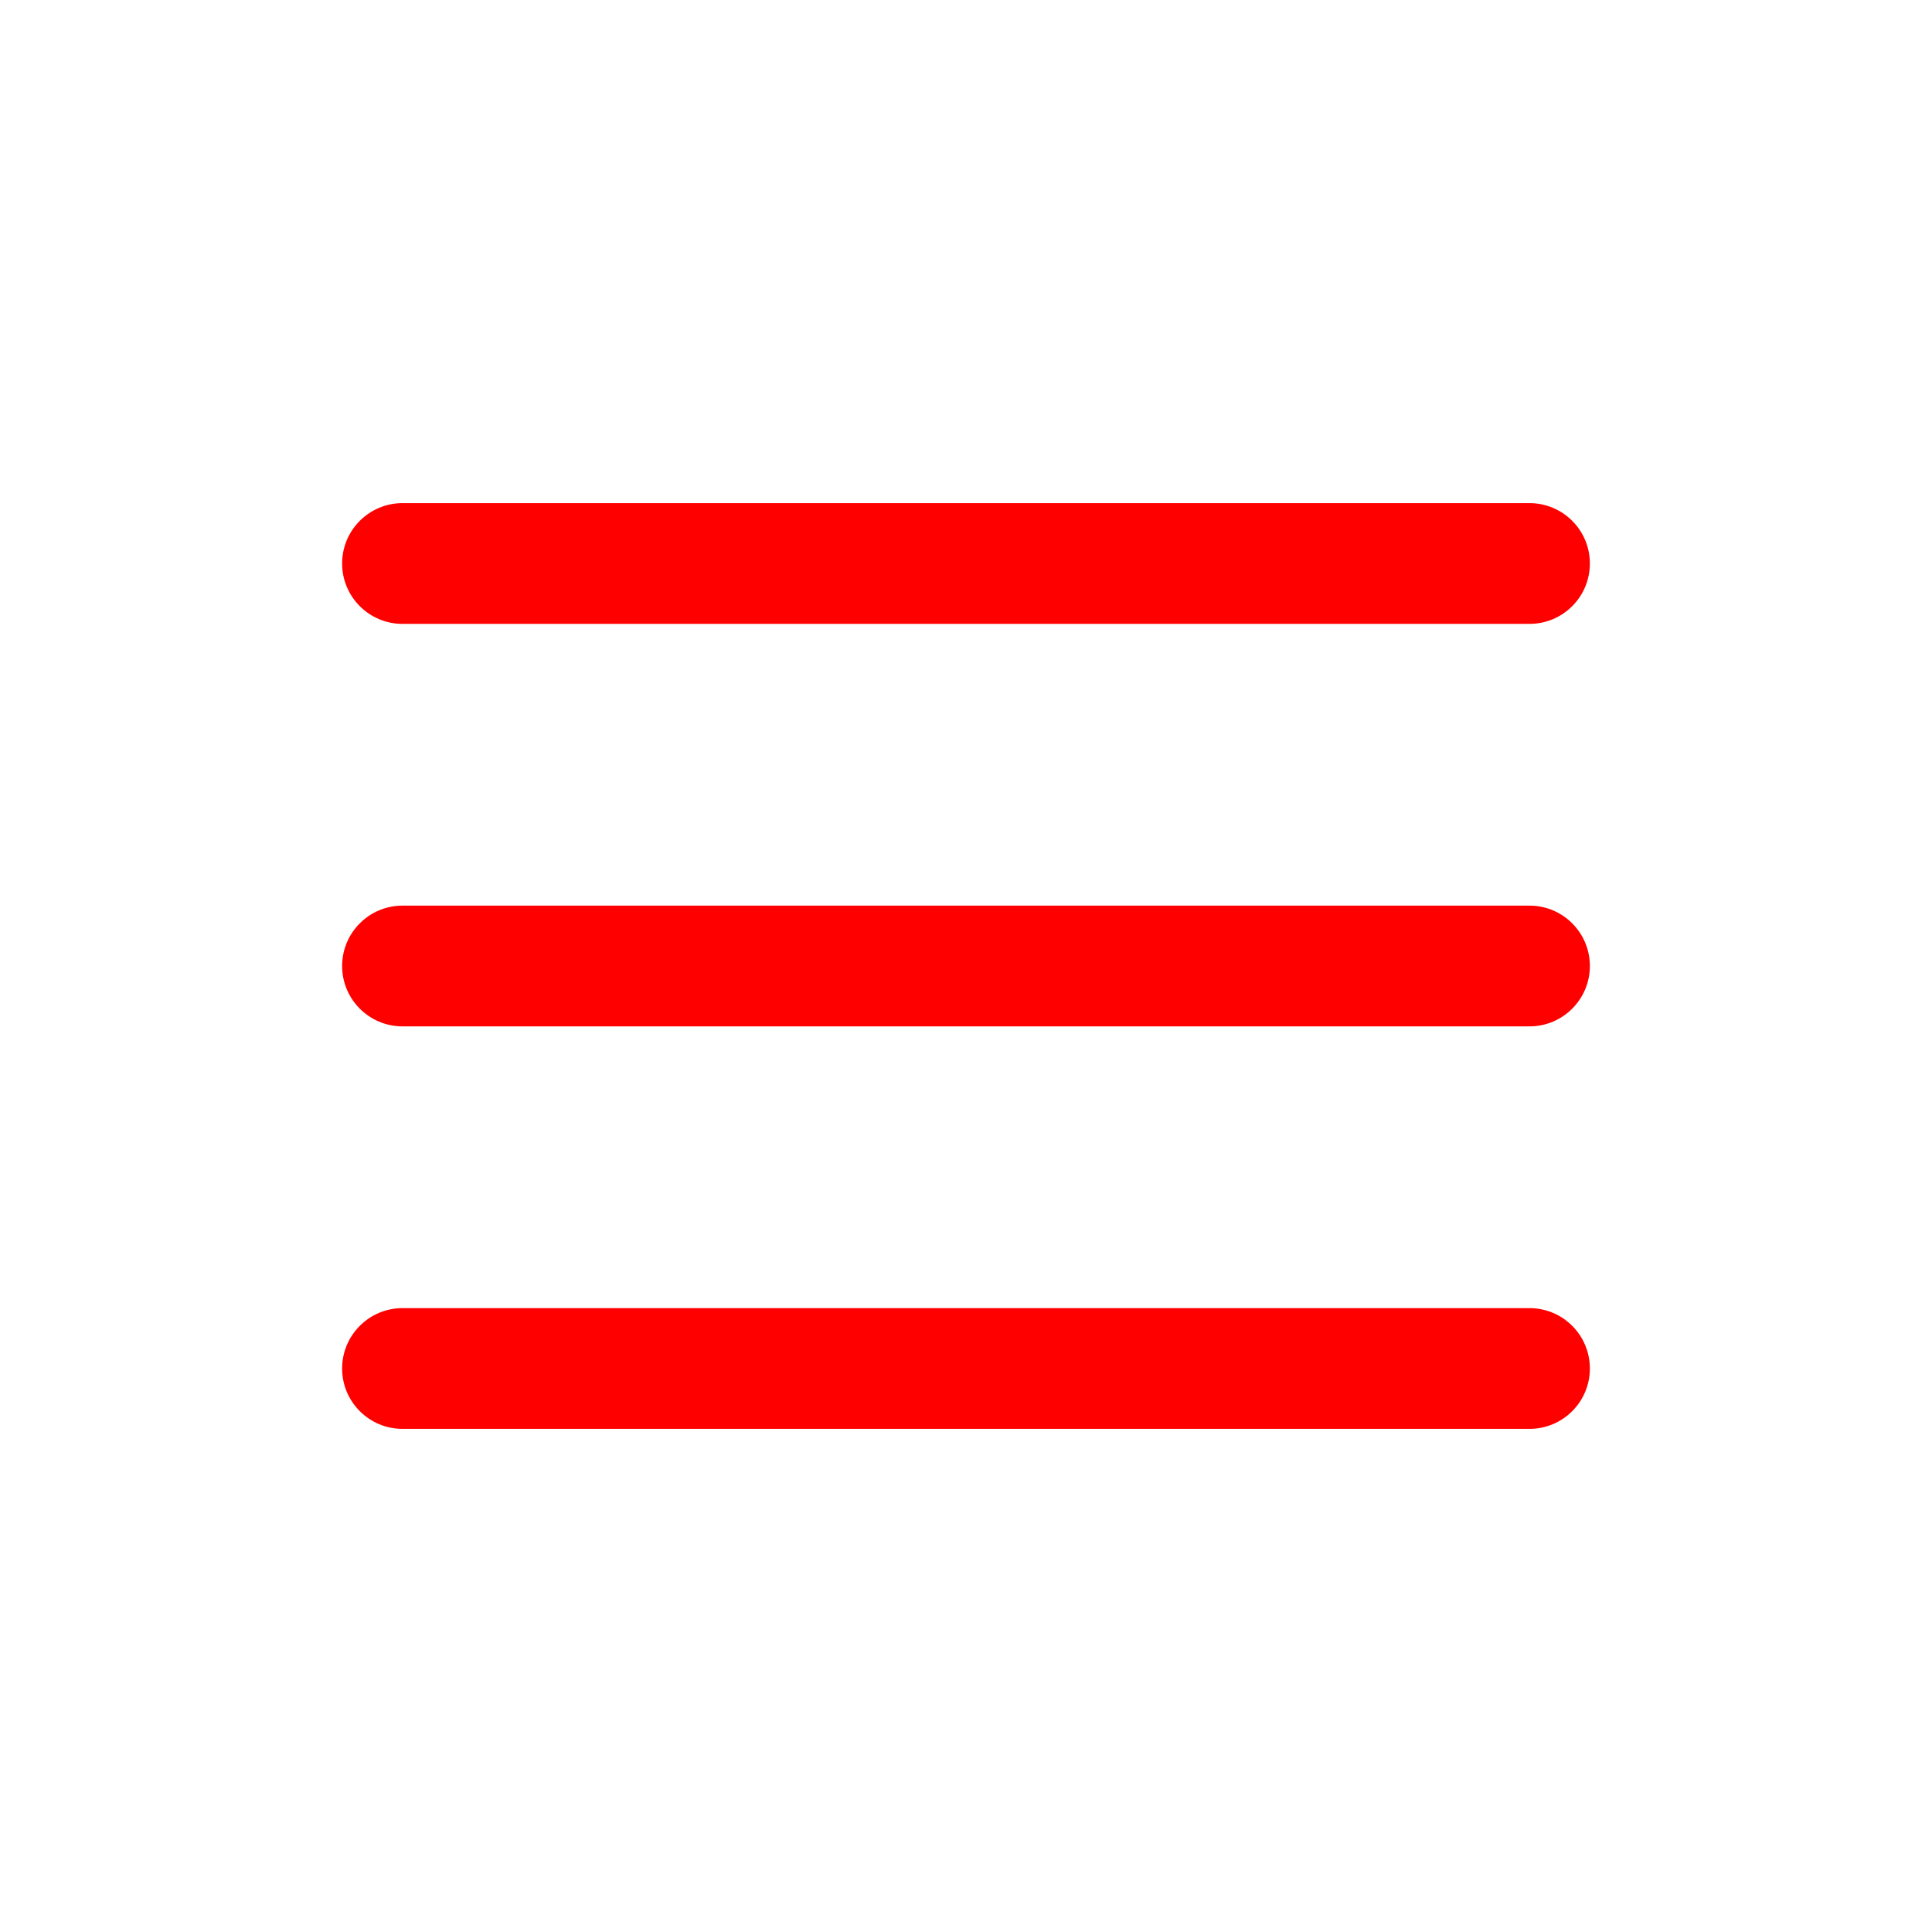
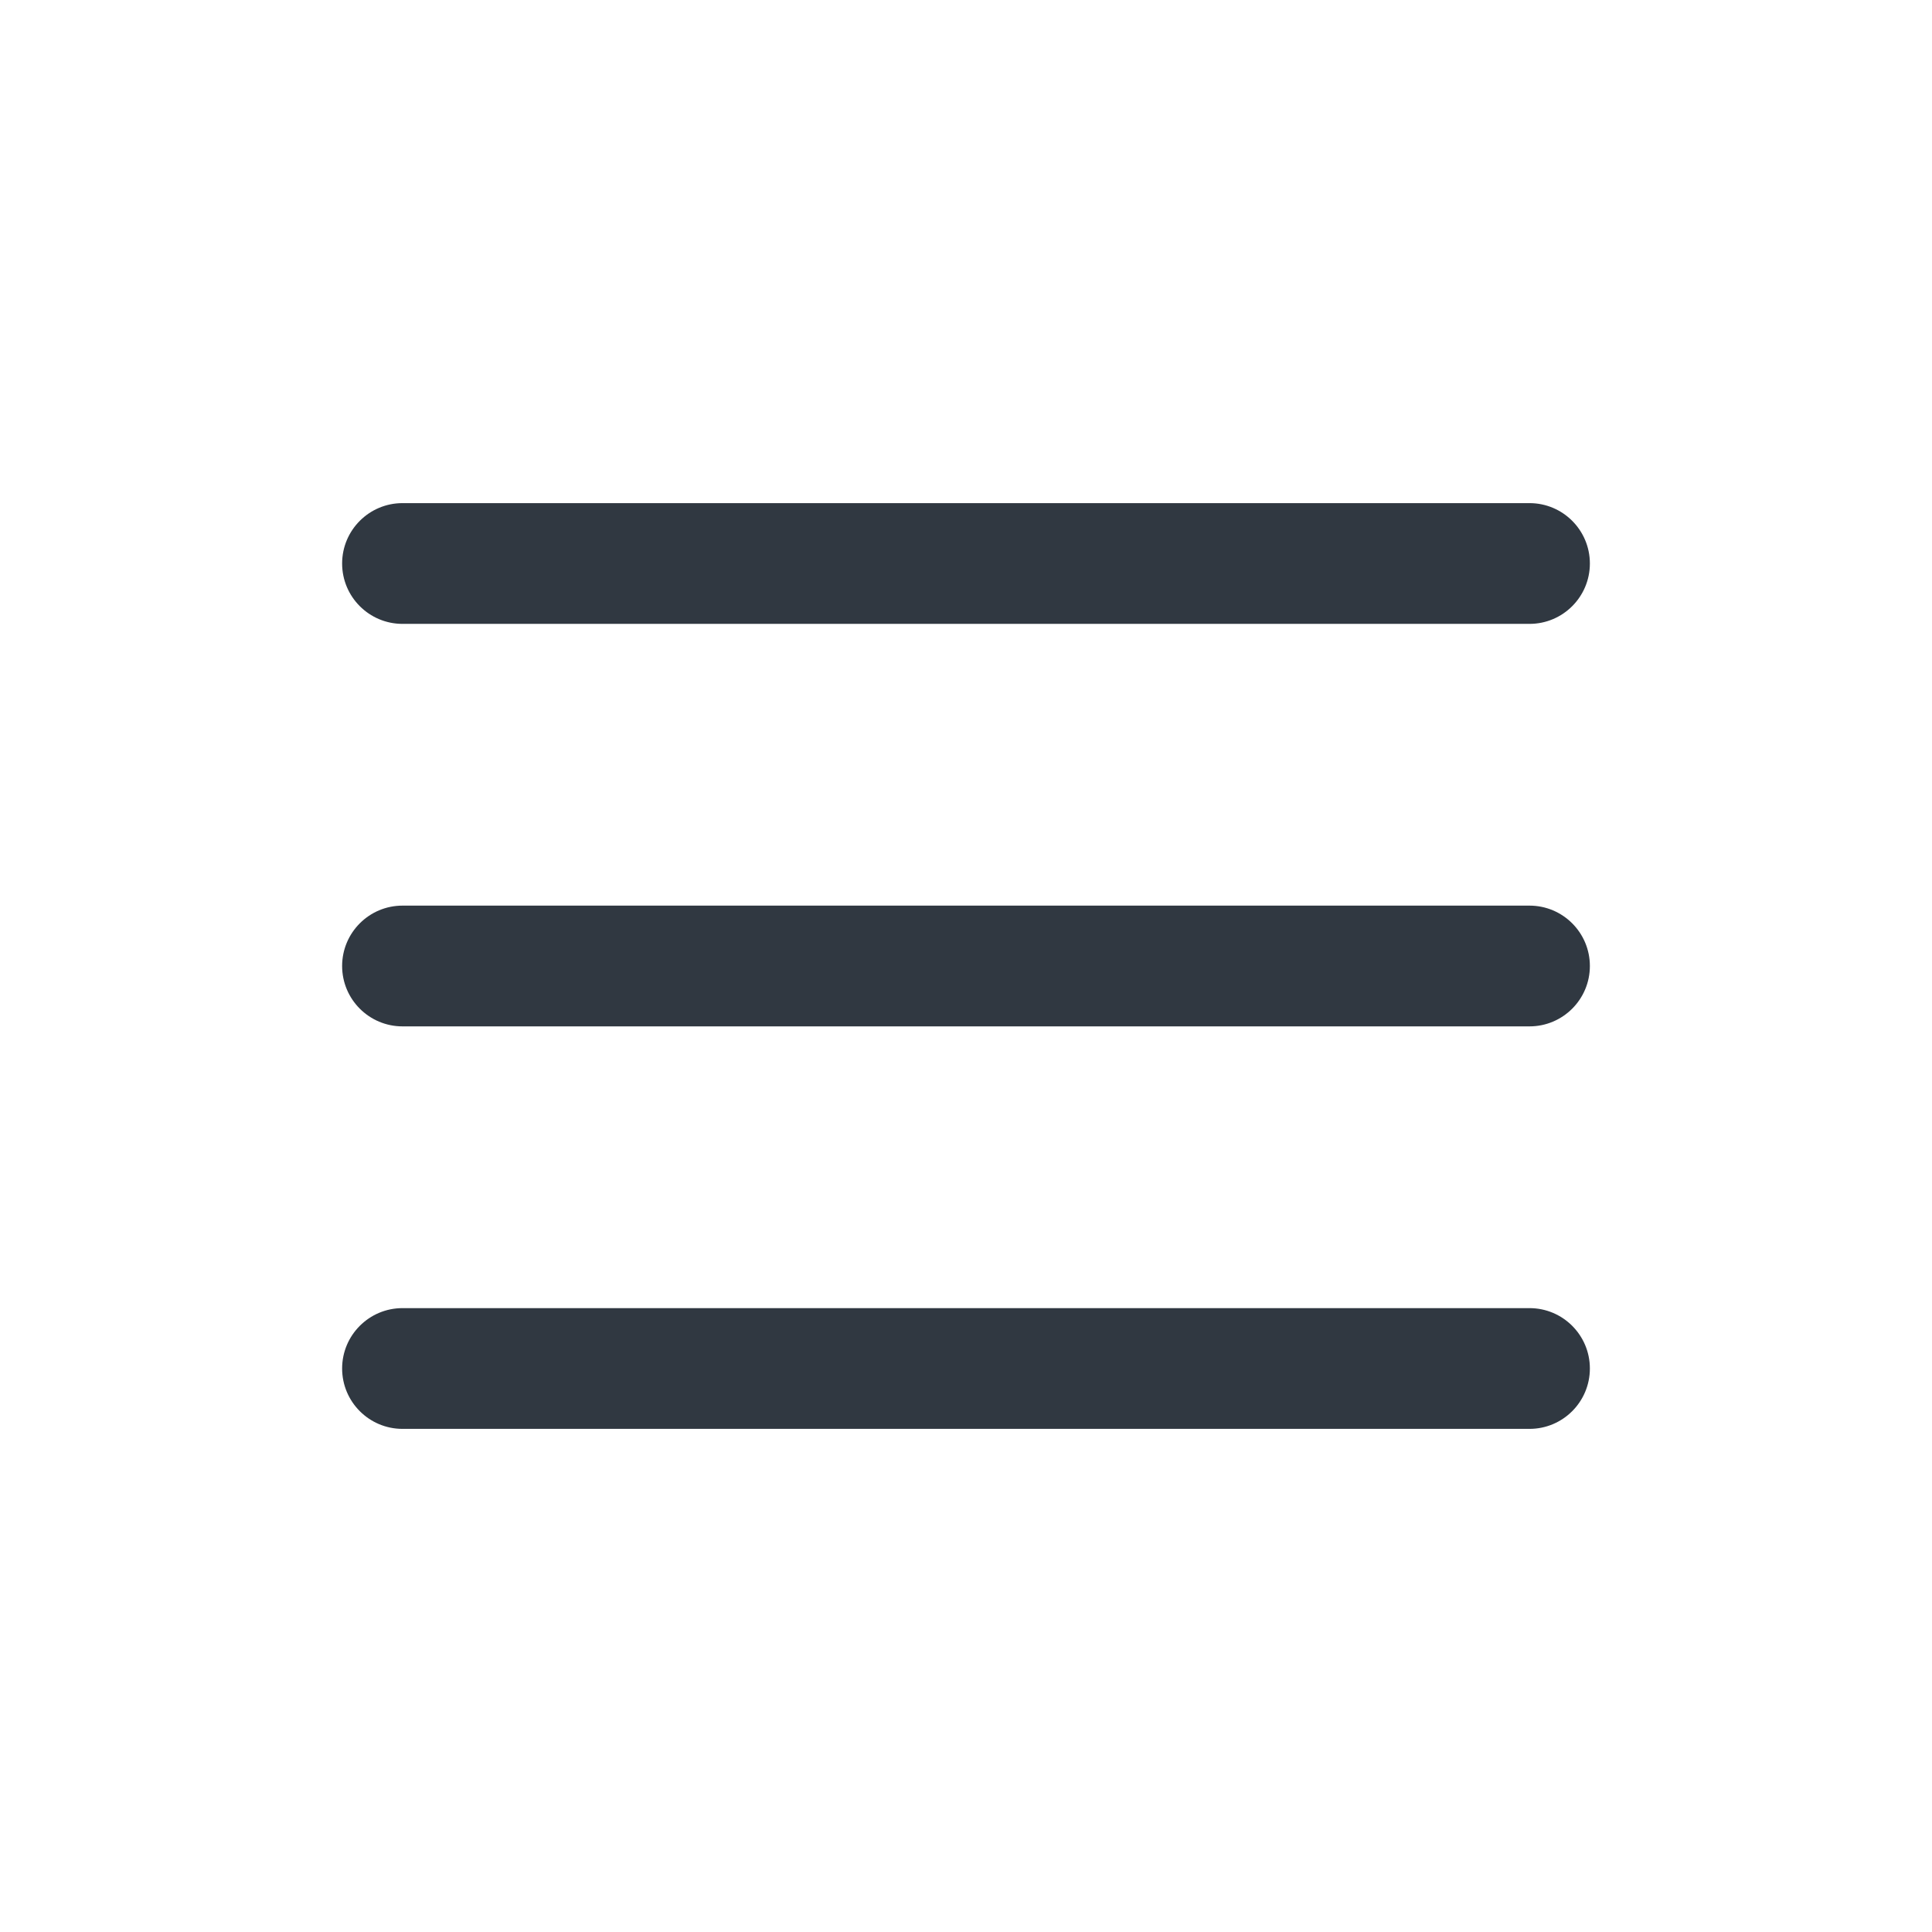
<svg xmlns="http://www.w3.org/2000/svg" width="24" height="24" viewBox="0 0 24 24" fill="none">
-   <path fill-rule="evenodd" clip-rule="evenodd" d="M19.75 12C19.75 11.586 19.414 11.25 19 11.25H5C4.586 11.25 4.25 11.586 4.25 12C4.25 12.414 4.586 12.75 5 12.75H19C19.414 12.75 19.75 12.414 19.75 12Z" fill="red" />
-   <path fill-rule="evenodd" clip-rule="evenodd" d="M19.75 7C19.75 6.586 19.414 6.25 19 6.25H5C4.586 6.25 4.25 6.586 4.25 7C4.25 7.414 4.586 7.75 5 7.75H19C19.414 7.75 19.75 7.414 19.75 7Z" fill="red" />
-   <path fill-rule="evenodd" clip-rule="evenodd" d="M19.75 17C19.75 16.586 19.414 16.25 19 16.25H5C4.586 16.25 4.25 16.586 4.25 17C4.25 17.414 4.586 17.75 5 17.75H19C19.414 17.75 19.75 17.414 19.75 17Z" fill="red" />
+   <path fill-rule="evenodd" clip-rule="evenodd" d="M19.75 12C19.75 11.586 19.414 11.25 19 11.25H5C4.586 11.25 4.25 11.586 4.25 12C4.25 12.414 4.586 12.75 5 12.75H19C19.414 12.75 19.75 12.414 19.75 12Z" fill="#303841" />
+   <path fill-rule="evenodd" clip-rule="evenodd" d="M19.75 7C19.75 6.586 19.414 6.25 19 6.25H5C4.586 6.25 4.25 6.586 4.25 7C4.25 7.414 4.586 7.75 5 7.75H19C19.414 7.75 19.75 7.414 19.75 7Z" fill="#303841" />
+   <path fill-rule="evenodd" clip-rule="evenodd" d="M19.75 17C19.75 16.586 19.414 16.25 19 16.25H5C4.586 16.25 4.25 16.586 4.25 17C4.25 17.414 4.586 17.75 5 17.75H19C19.414 17.75 19.75 17.414 19.75 17Z" fill="#303841" />
</svg>
